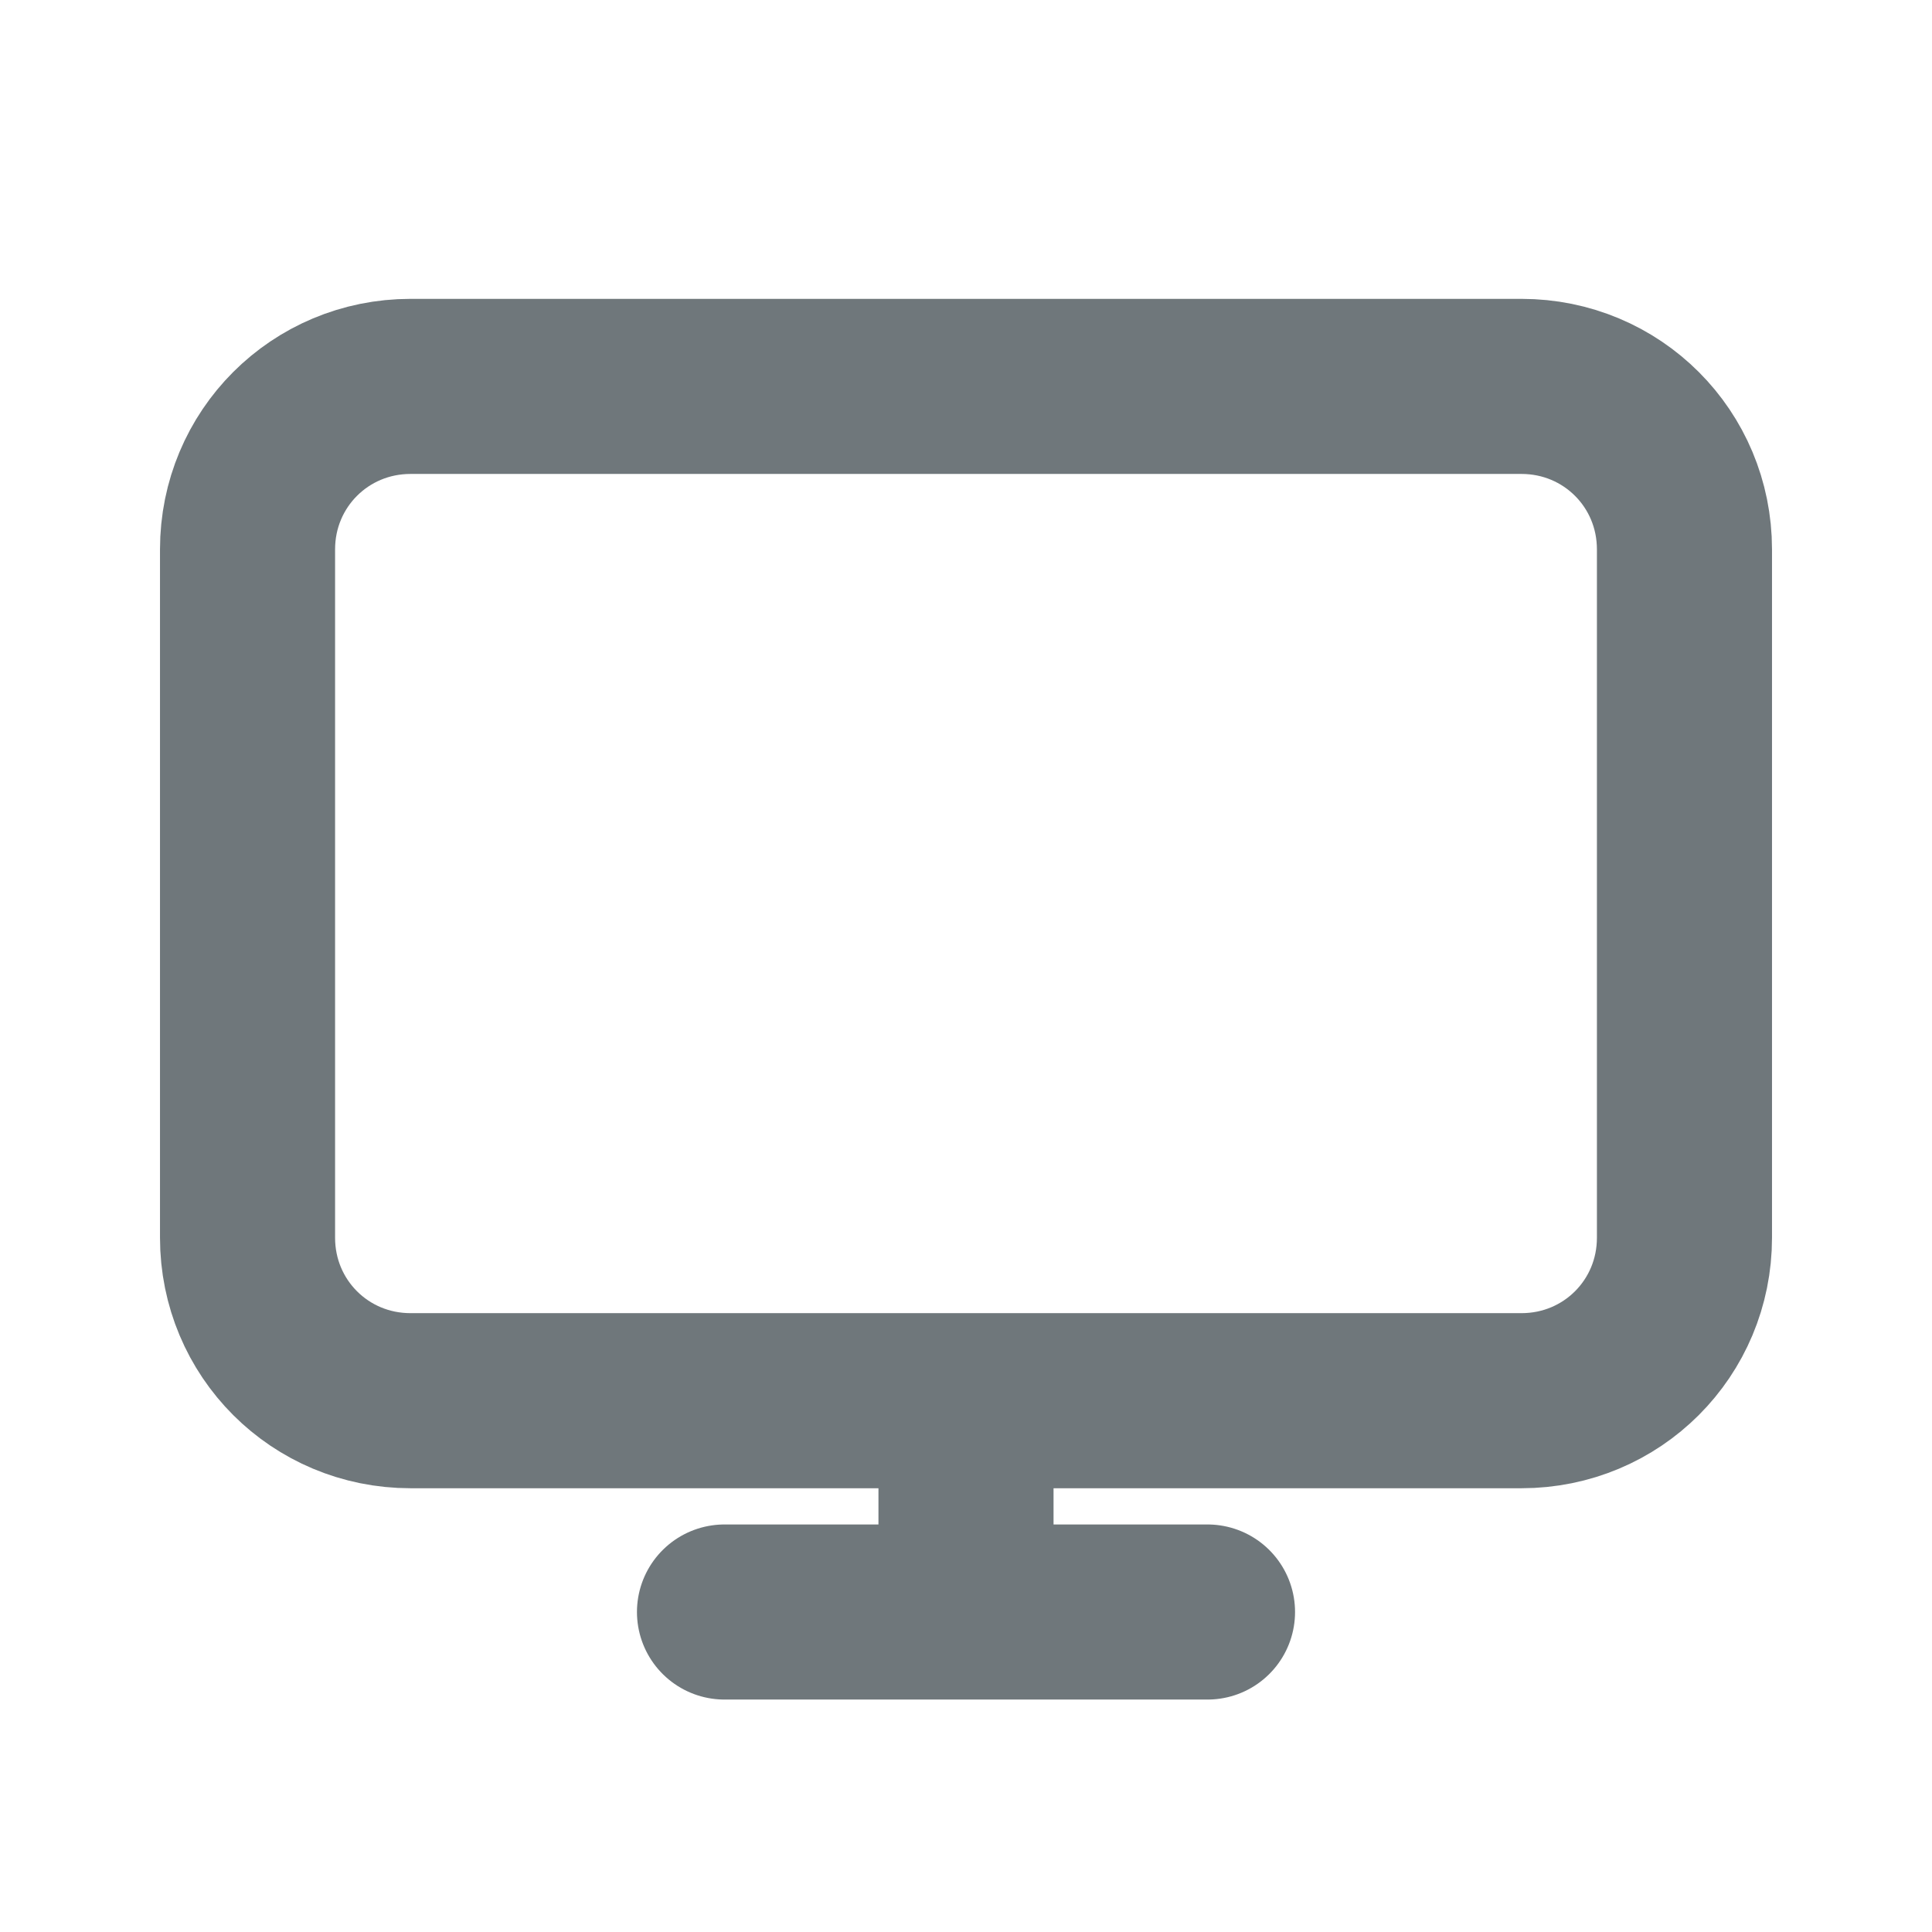
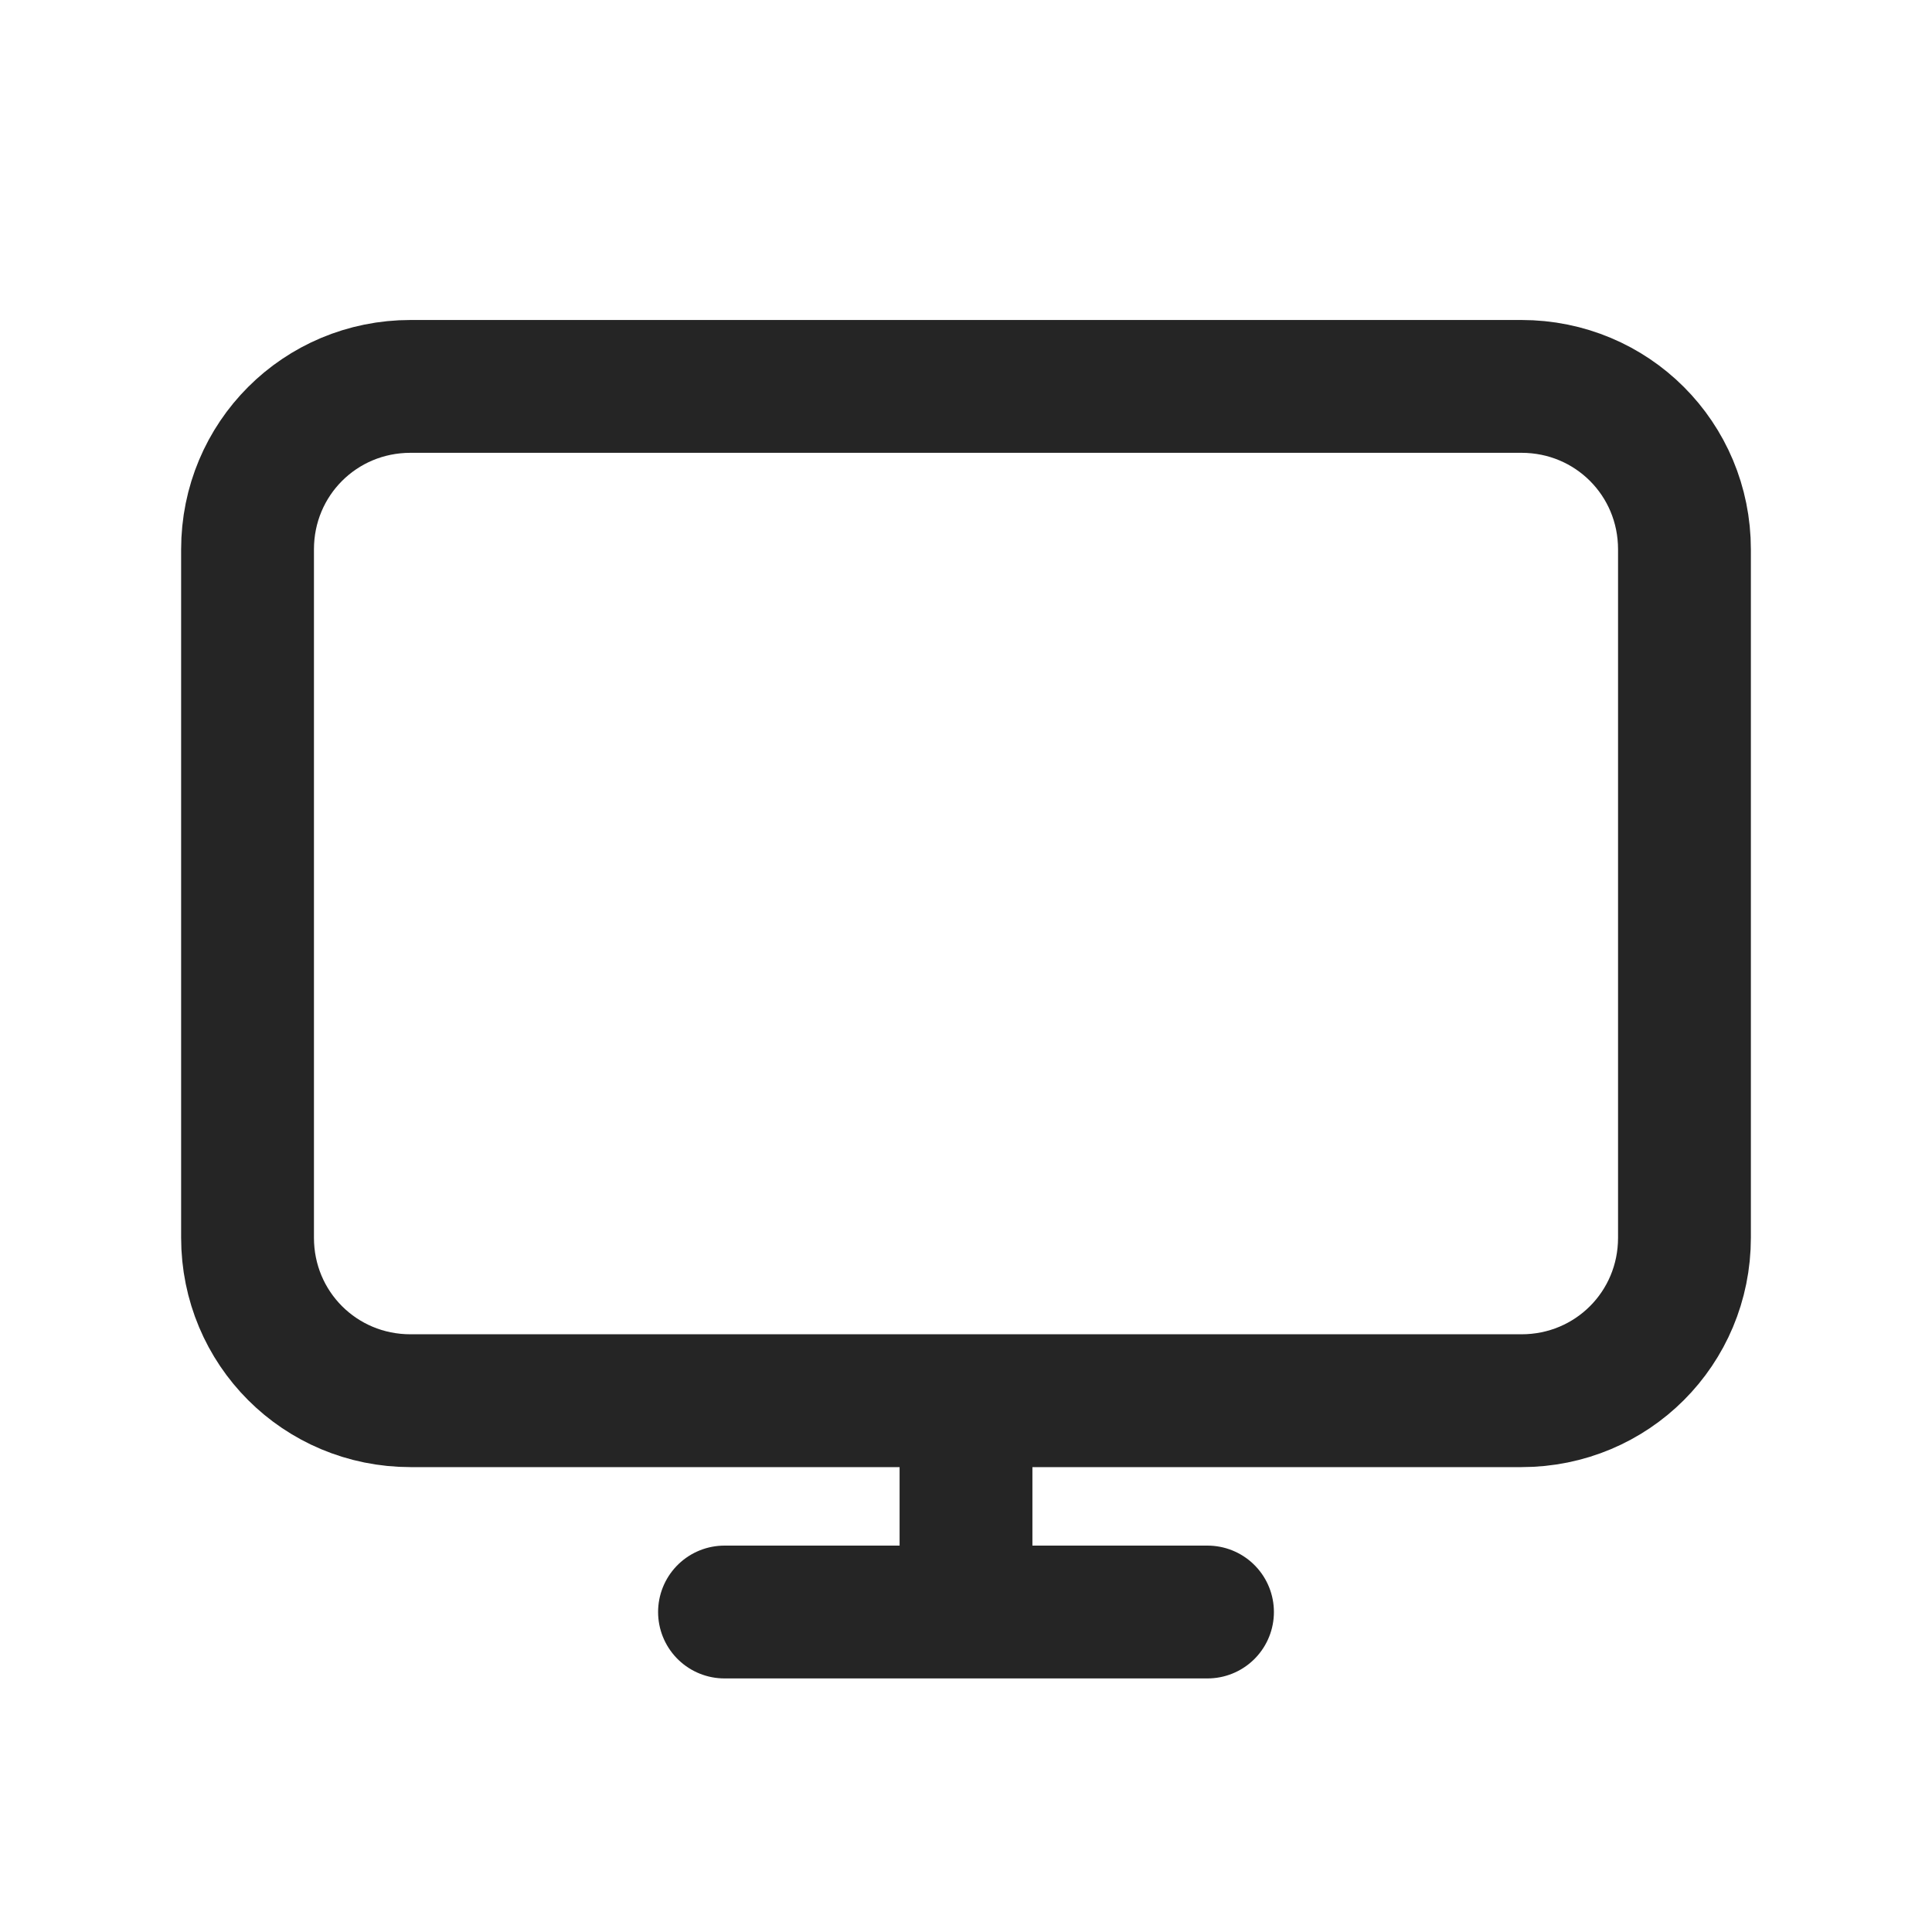
<svg xmlns="http://www.w3.org/2000/svg" width="16" height="16" viewBox="0 0 16 16" fill="none">
-   <path d="M3.4 3.2h9.2c.75 0 1.35.6 1.35 1.35v5.7c0 .75-.6 1.35-1.35 1.35H3.4c-.75 0-1.35-.6-1.35-1.35v-5.7c0-.75.6-1.35 1.35-1.35Z" stroke="#6F777B" stroke-width="1.45" stroke-linejoin="round" />
-   <path d="M6 13.35h4M8 11.65v1.7" stroke="#6F777B" stroke-width="1.45" stroke-linecap="round" />
+   <path d="M3.4 3.2h9.2c.75 0 1.35.6 1.35 1.35v5.7c0 .75-.6 1.35-1.35 1.35H3.4c-.75 0-1.35-.6-1.35-1.35v-5.7c0-.75.6-1.35 1.35-1.35Z" stroke="#252525" stroke-width="1.1" stroke-linejoin="round" />
+   <path d="M6 13.35h4M8 11.65v1.7" stroke="#252525" stroke-width="1.1" stroke-linecap="round" />
</svg>
